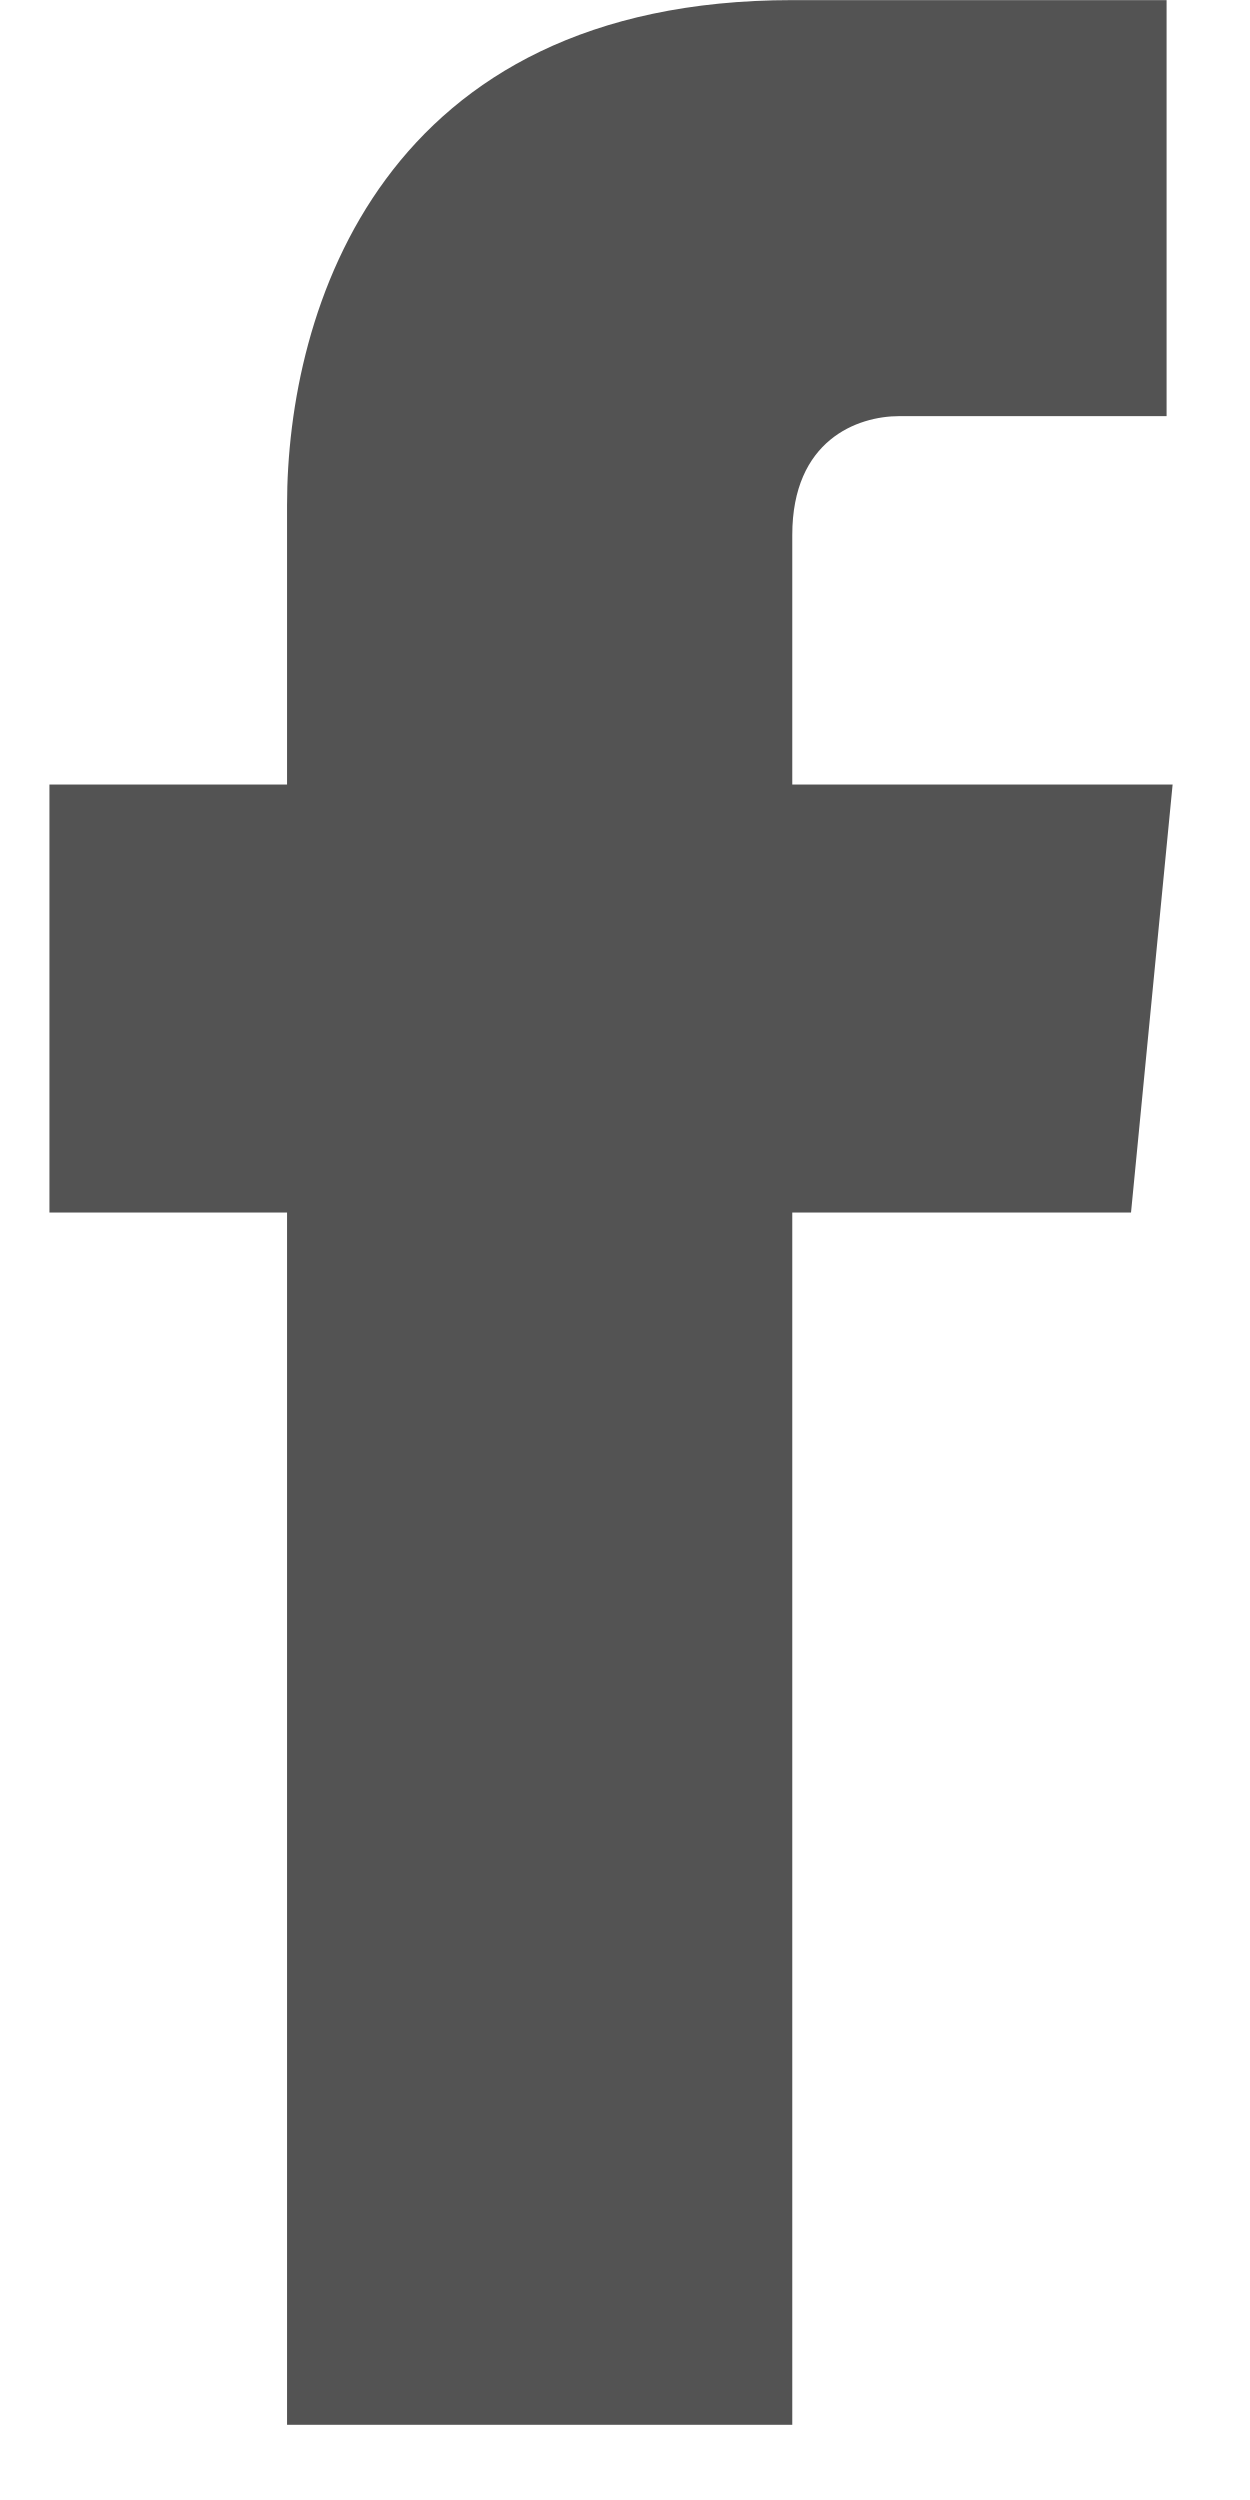
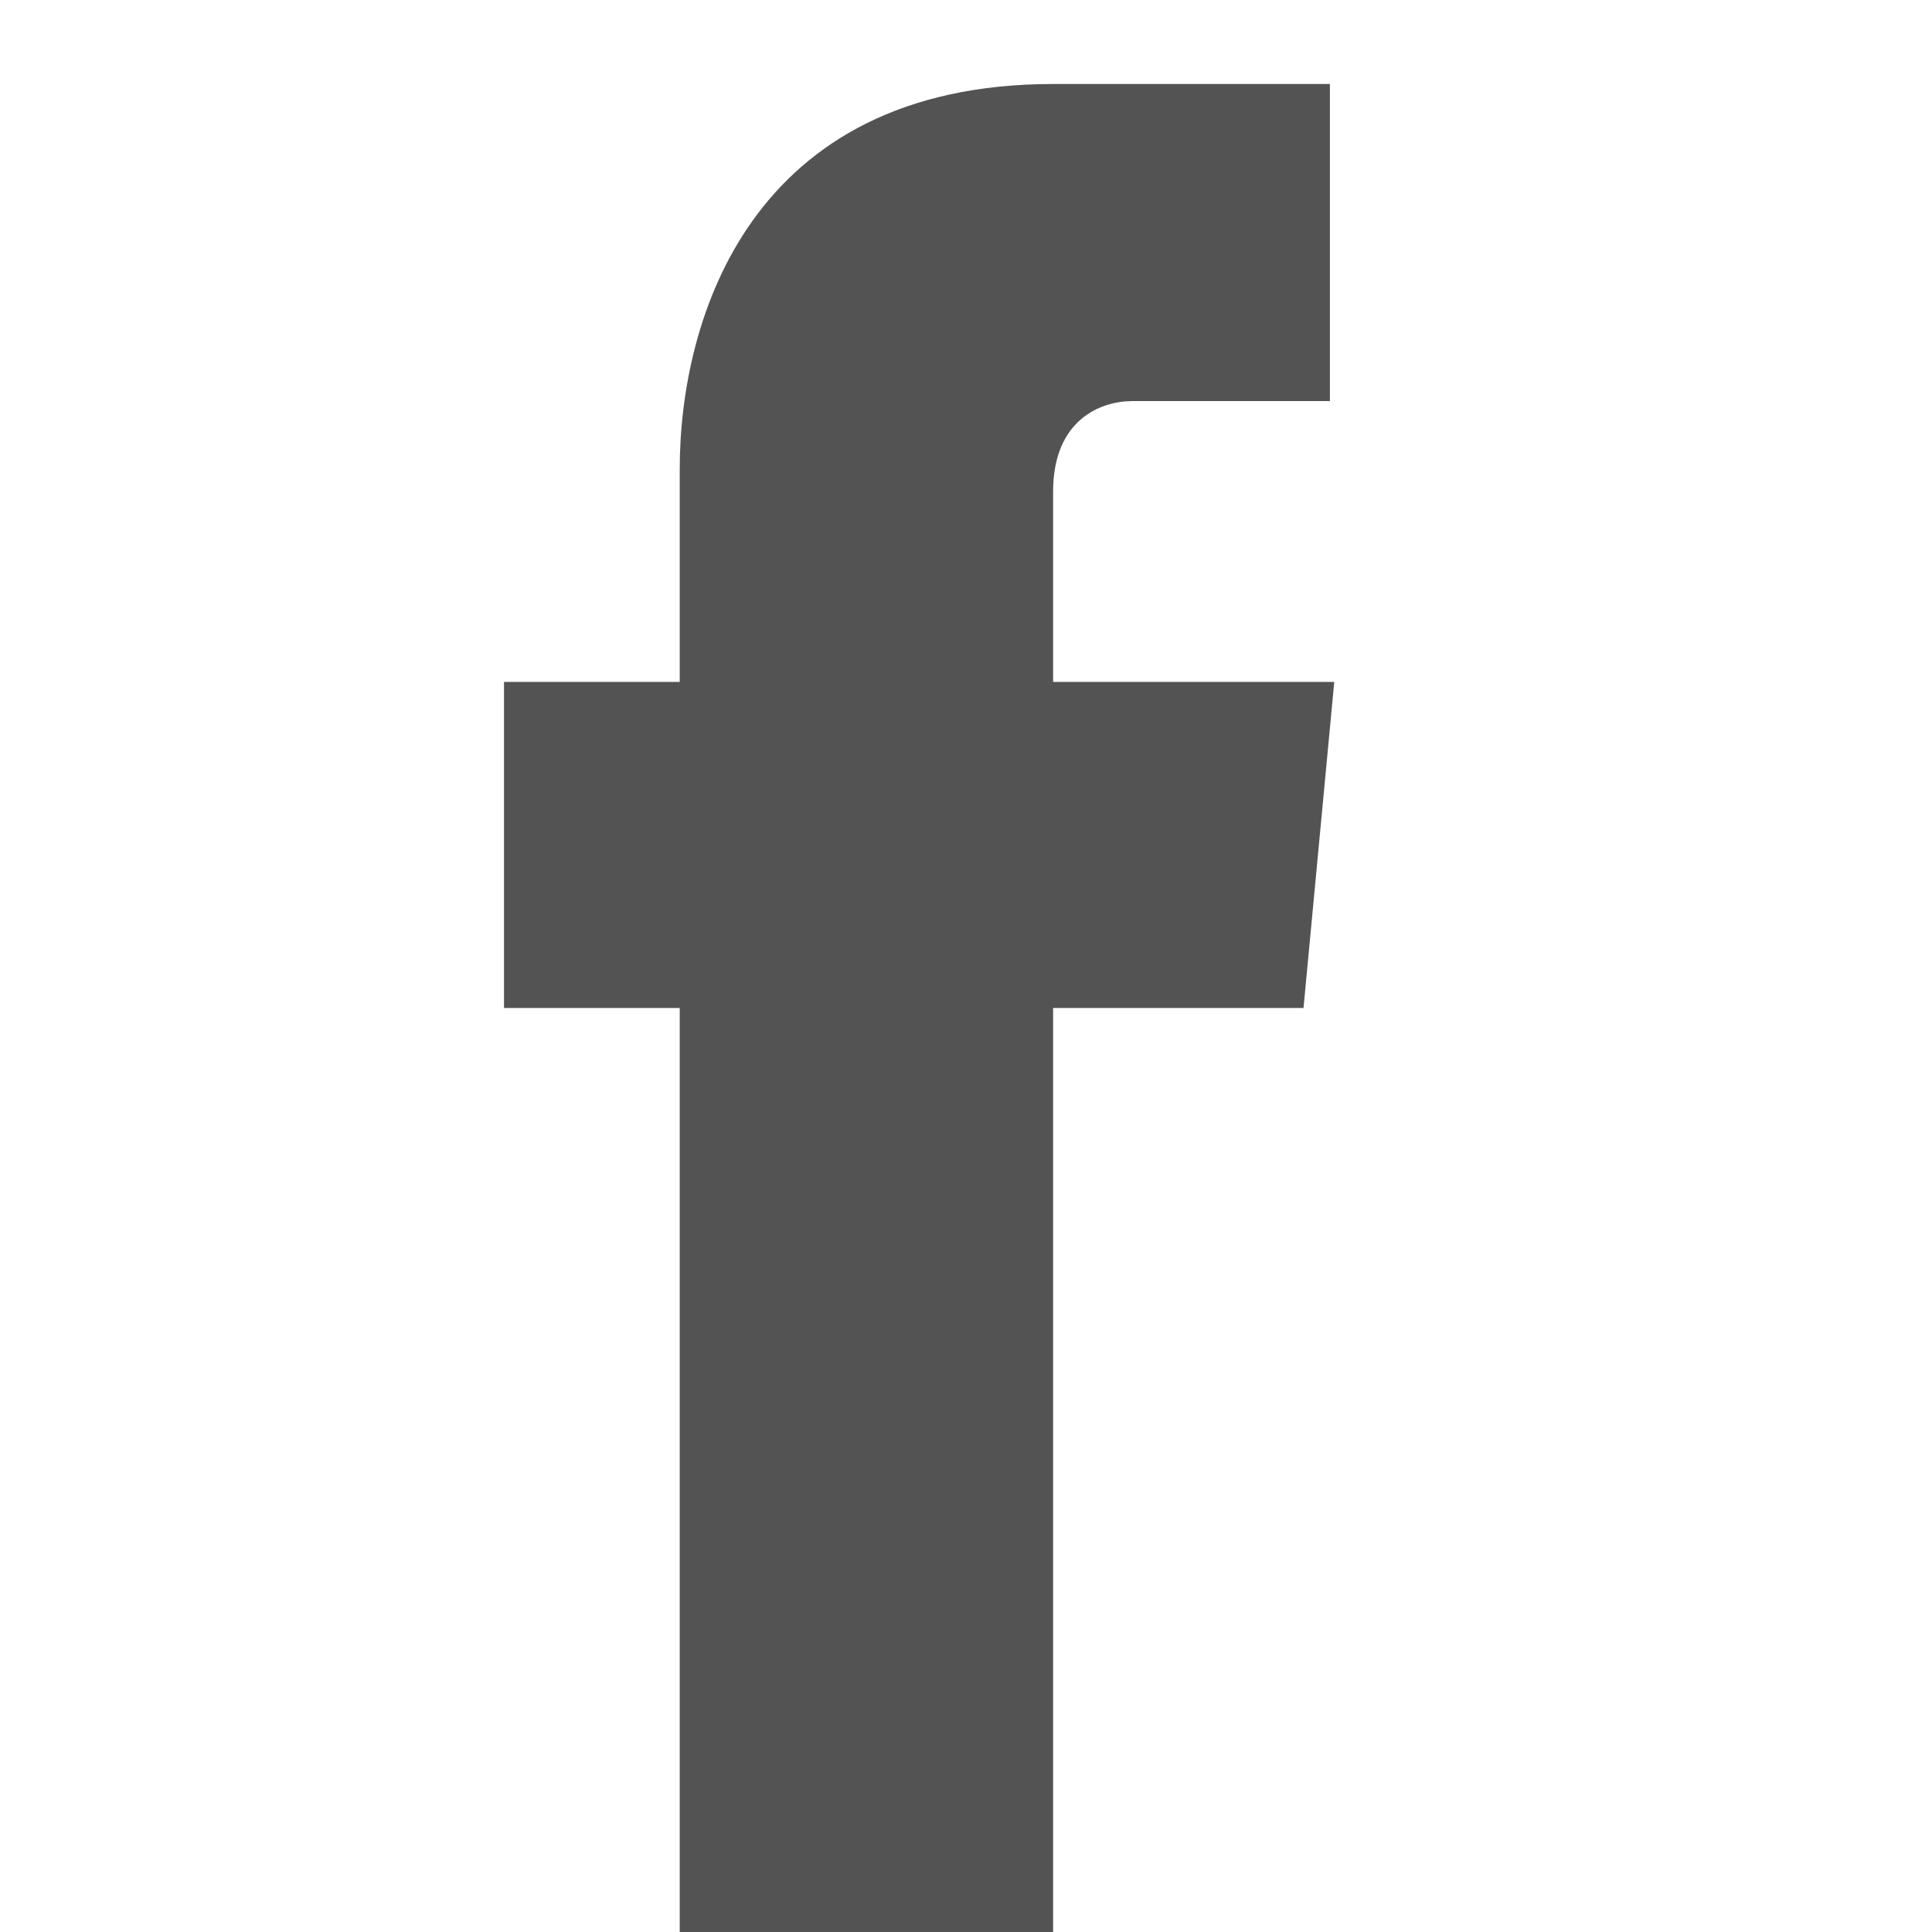
- <svg xmlns="http://www.w3.org/2000/svg" width="11" height="22" viewBox="0 0 11 22" fill="none">
-   <path fill-rule="evenodd" clip-rule="evenodd" d="M9.953 10.67H6.972V21.338H2.526V12.415V10.67H0.435V6.904H2.526V4.446C2.526 2.721 3.363 0.001 6.972 0.001H10.266V3.662H7.913C7.547 3.662 6.972 3.871 6.972 4.708V6.904H10.319L9.953 10.67Z" fill="#535353" />
+ <svg xmlns="http://www.w3.org/2000/svg" width="23" height="23" viewBox="0 0 23 23" fill="none">
+   <path fill-rule="evenodd" clip-rule="evenodd" d="M15.518 12H12.537V23H8.092V13.8V12H6V8.118H8.092V5.583C8.092 3.804 8.929 1 12.537 1H15.832V4.775H13.478C13.112 4.775 12.537 4.99 12.537 5.853V8.118H15.884L15.518 12Z" fill="#535353" />
</svg>
